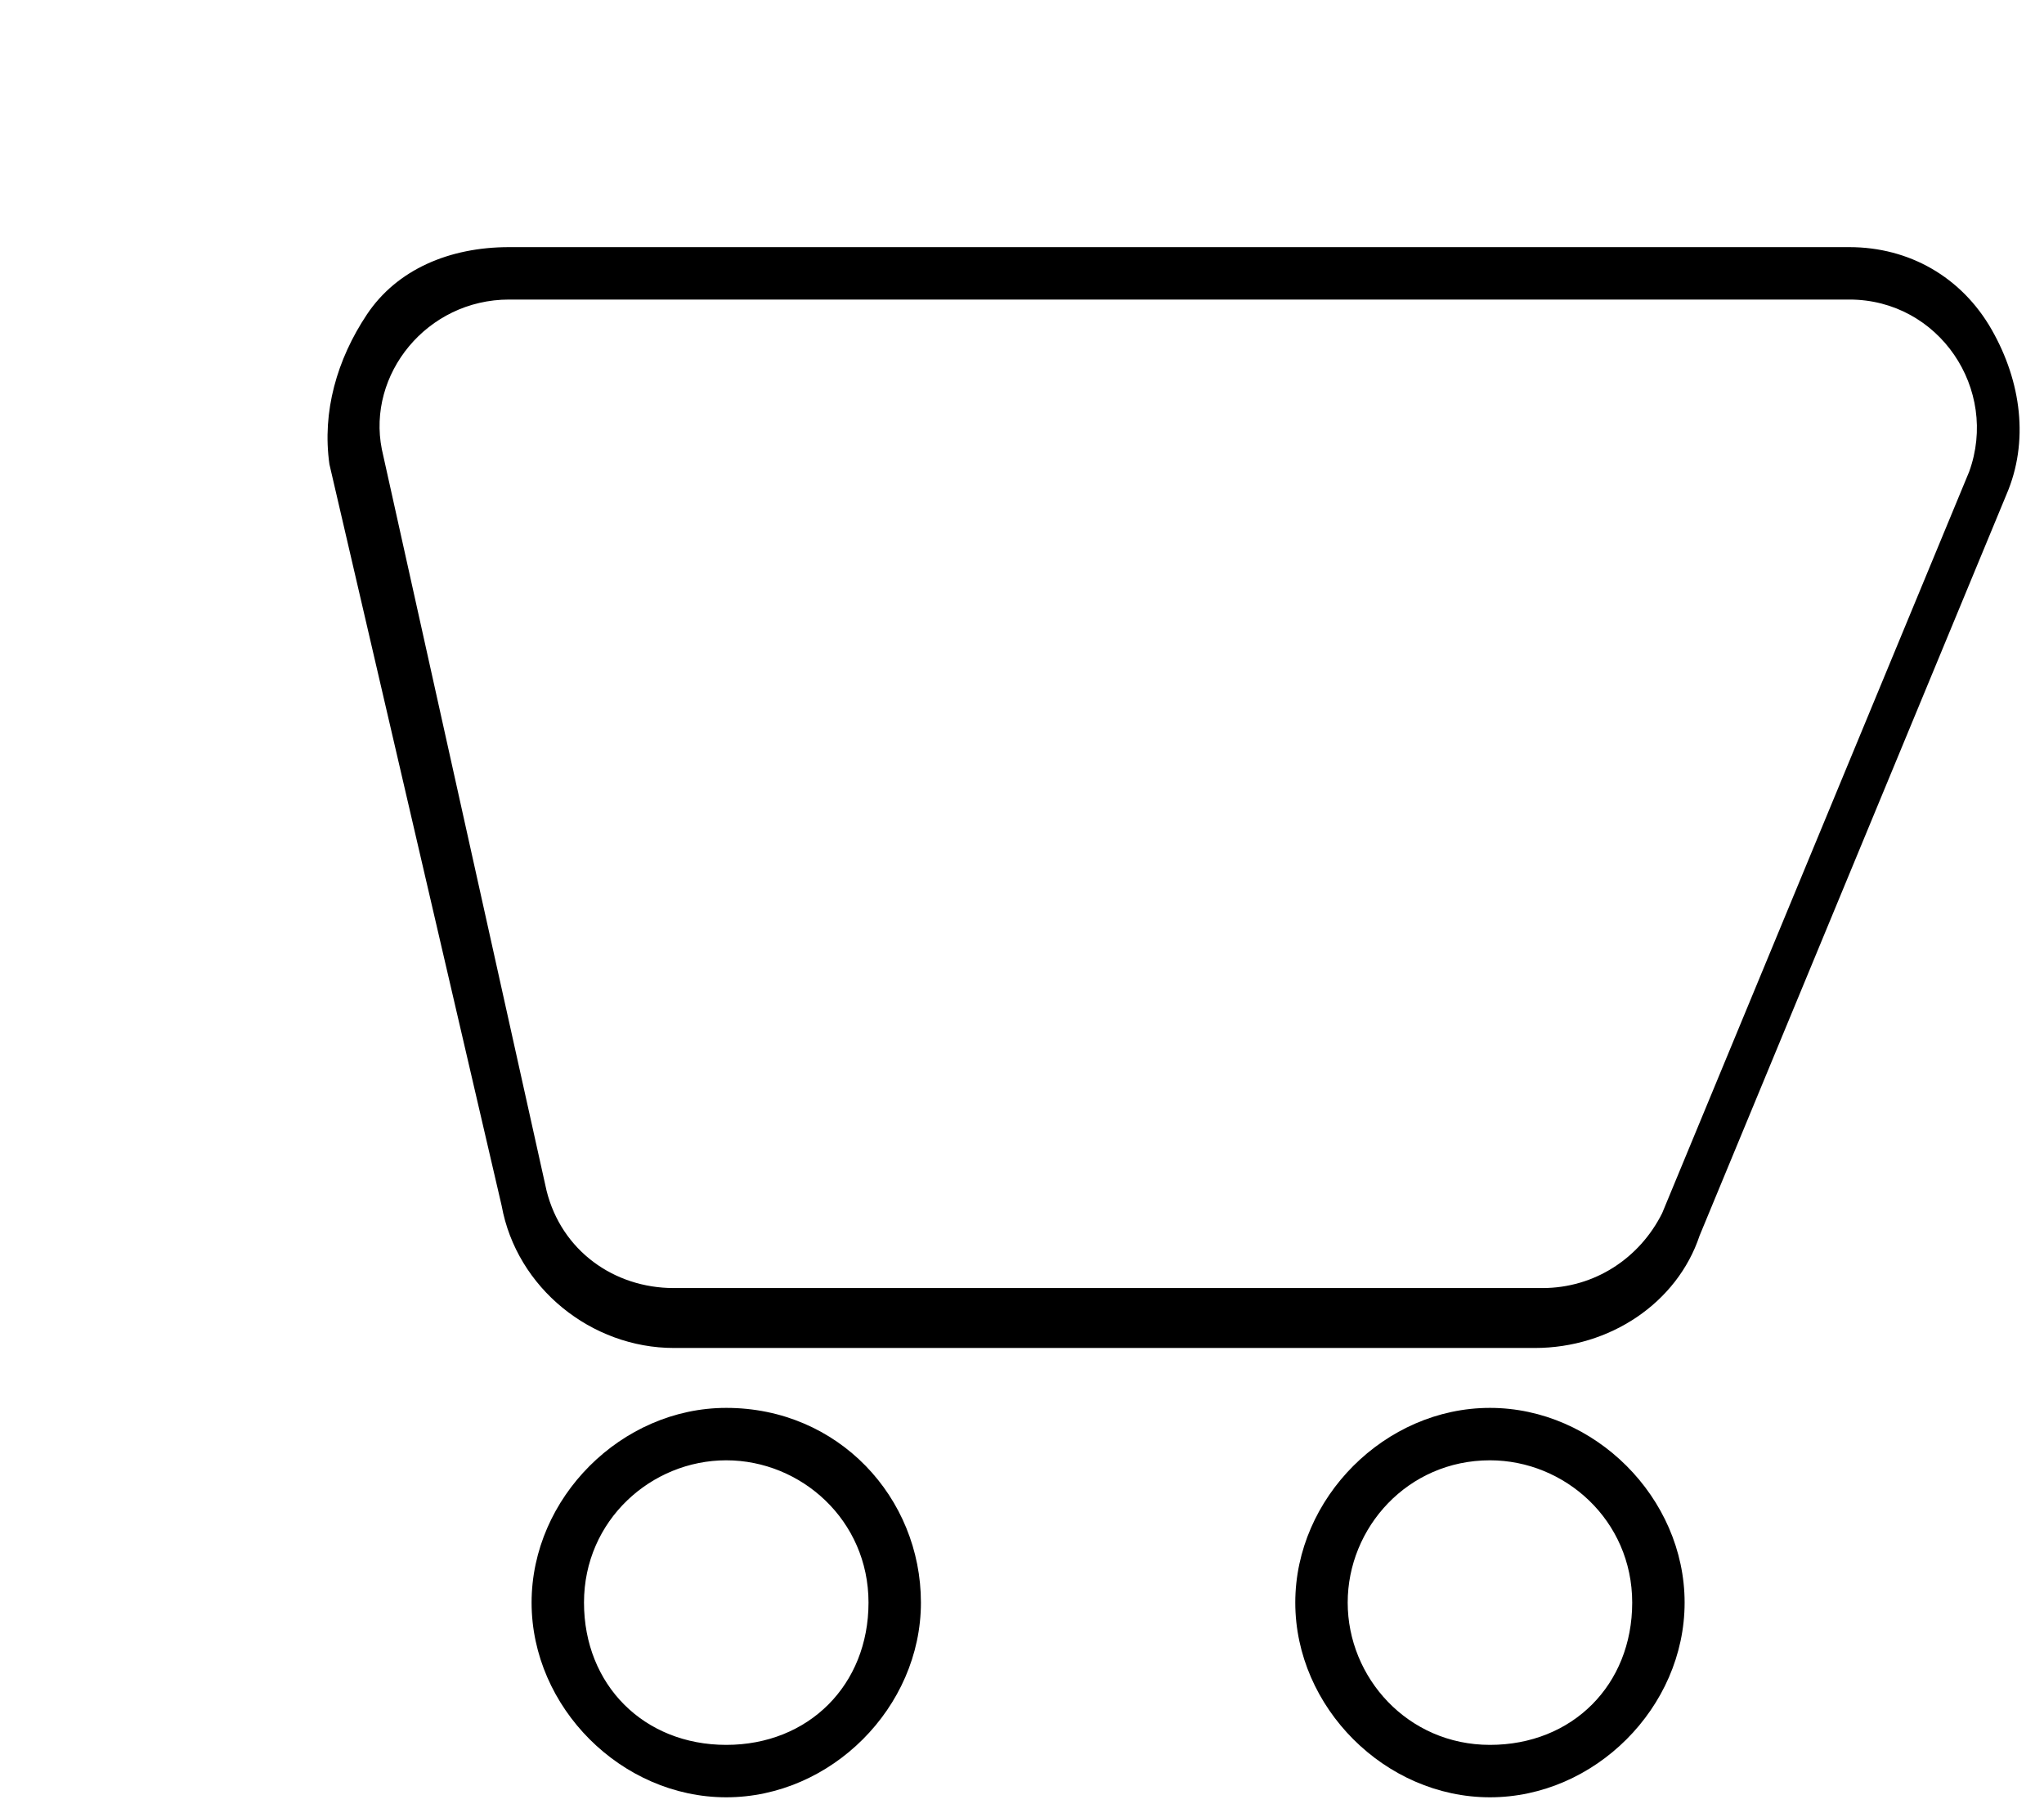
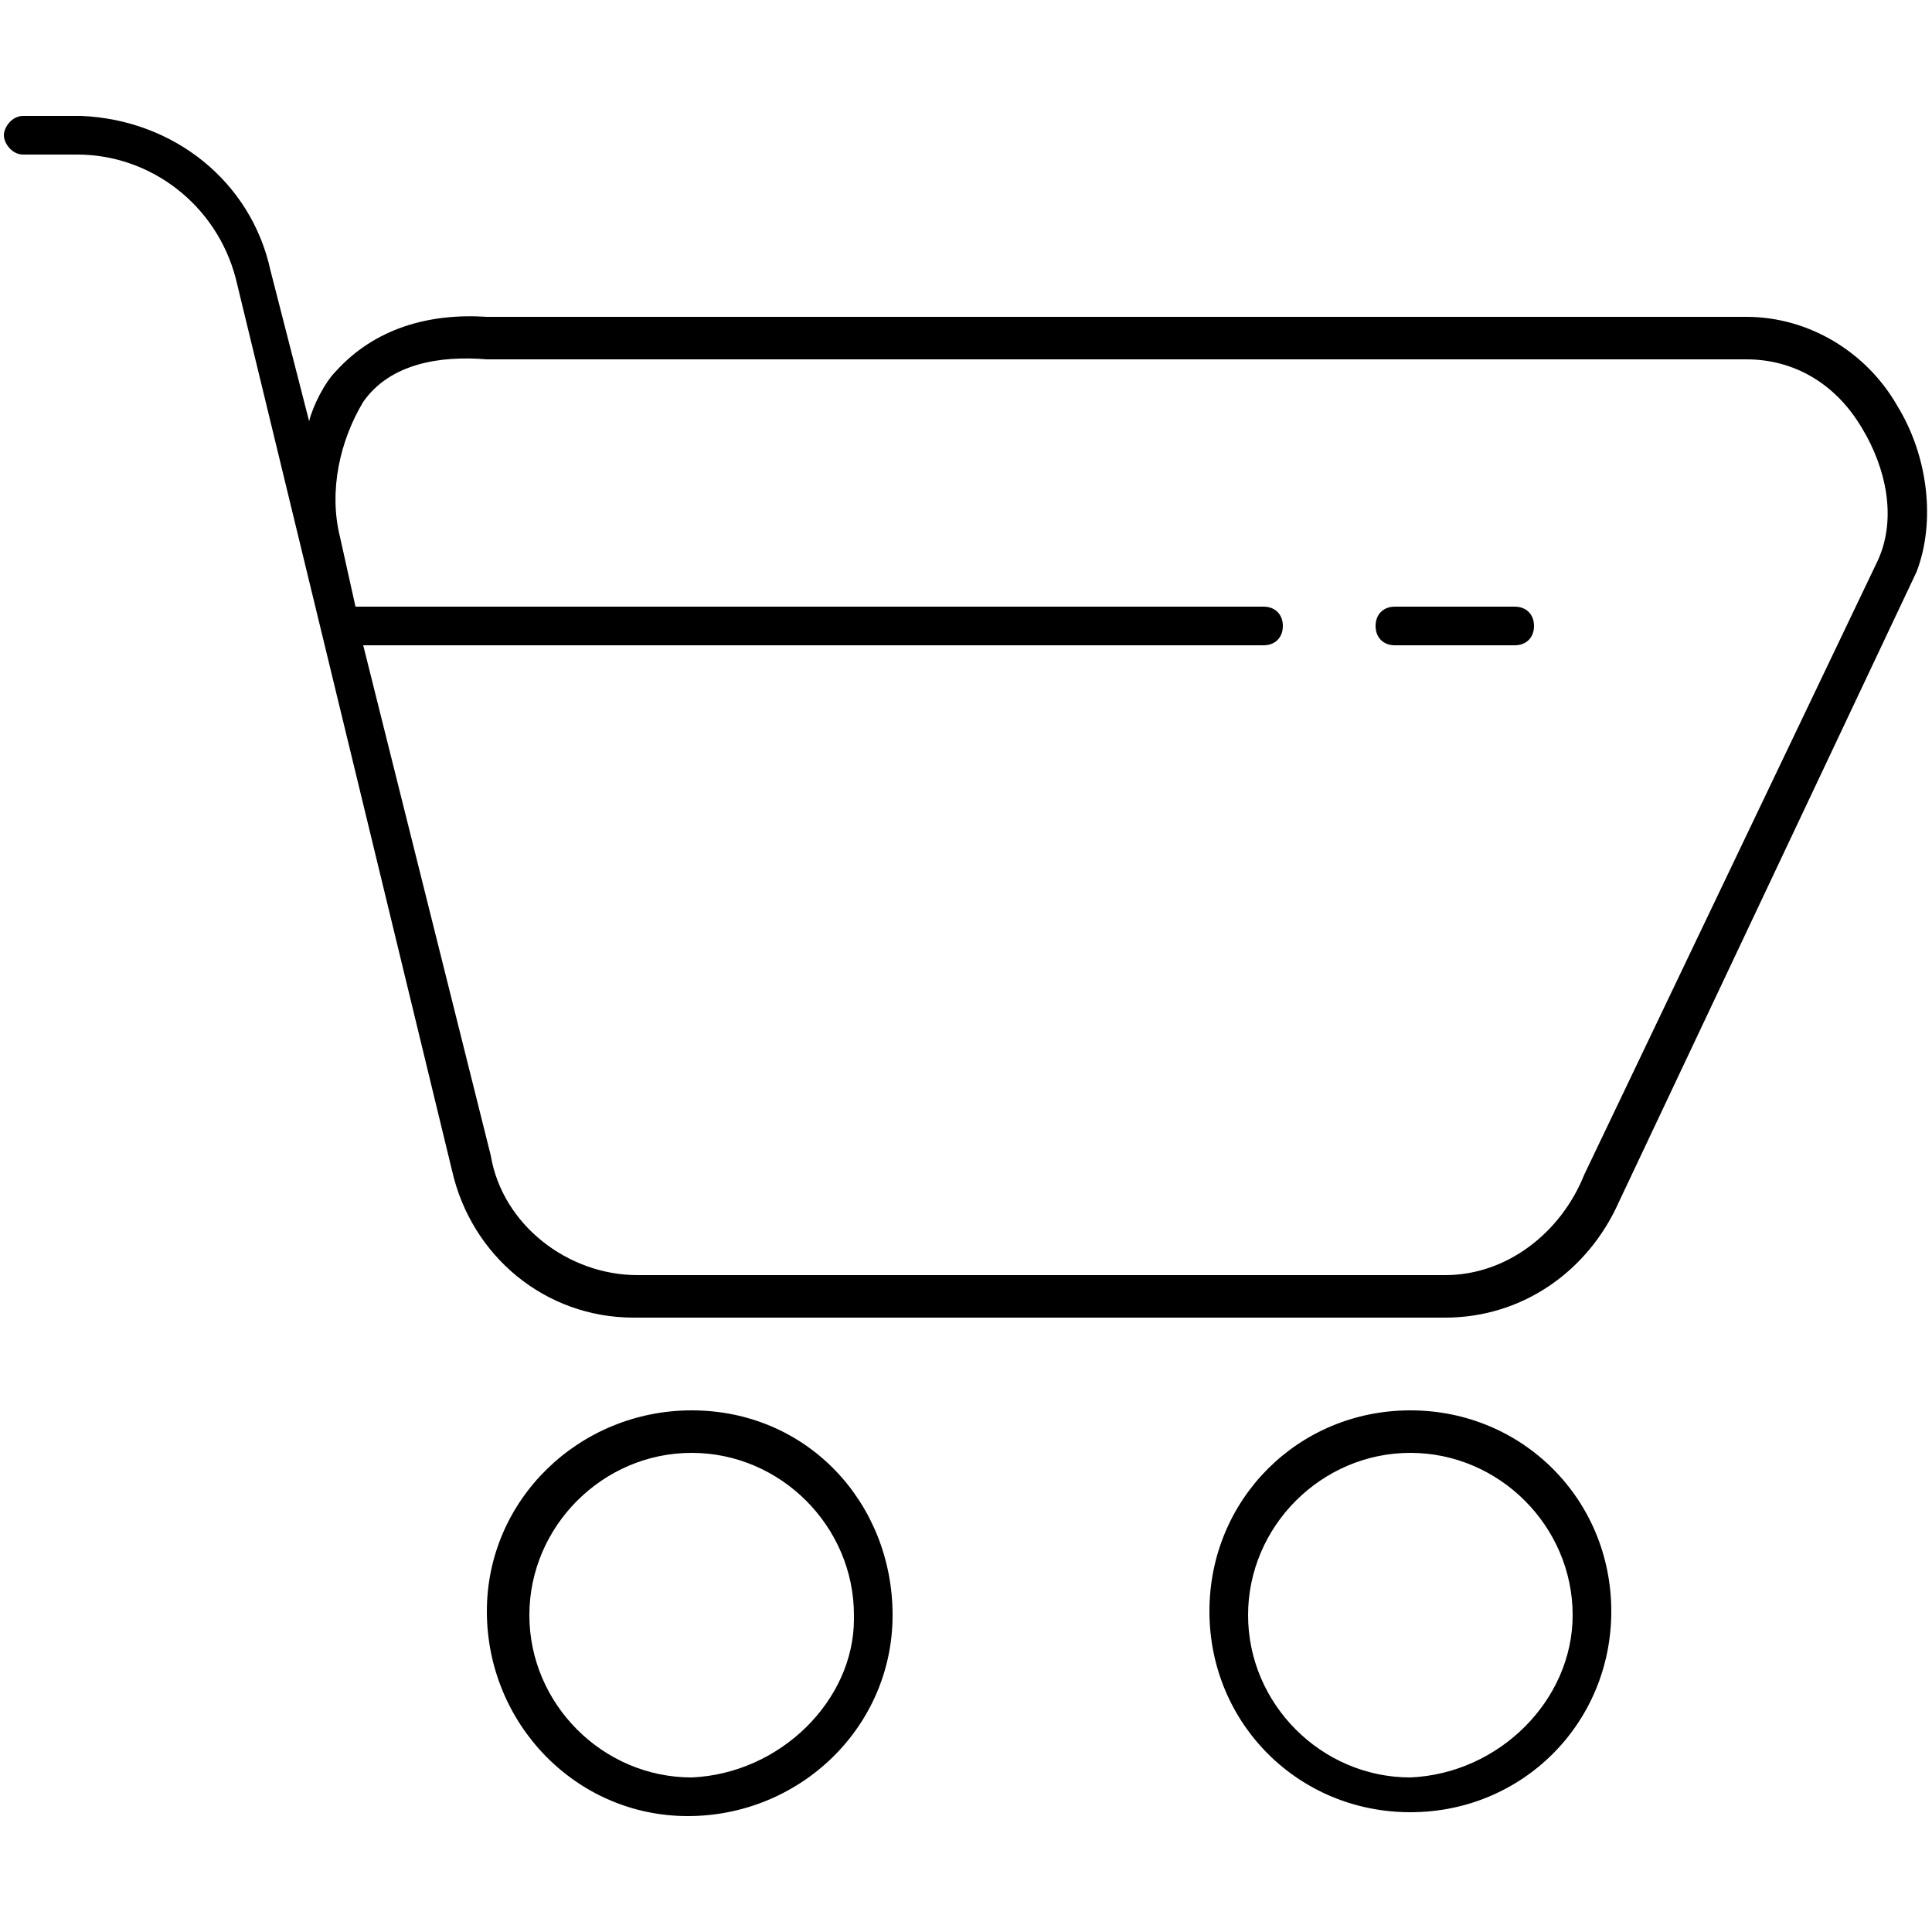
- <svg xmlns="http://www.w3.org/2000/svg" width="27.3" height="24.2" viewBox="0 0 27.3 24.2">
-   <path d="M24.7 4c1.2 0 2 1.2 1.6 2.3l-4.1 9.9c-.3.6-.9 1-1.6 1H9c-.8 0-1.5-.5-1.7-1.3L5.1 6c-.2-1 .6-2 1.7-2h17.9m0-.7H6.8c-.8 0-1.5.3-1.9.9-.4.6-.6 1.3-.5 2l2.3 9.9C6.9 17.2 7.9 18 9 18h11.5c1 0 1.9-.6 2.2-1.5l4.1-9.9c.3-.7.2-1.5-.2-2.2-.4-.7-1.1-1.1-1.9-1.1zM9.7 19.5c1 0 1.9.8 1.9 1.9s-.8 1.9-1.9 1.9-1.9-.8-1.9-1.9.9-1.9 1.9-1.9m0-.7c-1.4 0-2.6 1.2-2.6 2.6S8.3 24 9.7 24c1.4 0 2.6-1.2 2.6-2.6s-1.1-2.6-2.6-2.6zM19.9 19.5c1 0 1.9.8 1.9 1.9s-.8 1.9-1.9 1.9-1.9-.9-1.9-1.9.8-1.9 1.9-1.9m0-.7c-1.4 0-2.6 1.2-2.6 2.6s1.2 2.6 2.6 2.6c1.4 0 2.6-1.2 2.6-2.6s-1.2-2.6-2.6-2.6z" />
-   <g fill="none">
-     <path d="M.5.5h.8c1.2 0 2.2.8 2.5 1.9l1.8 7.4M5.1 7.4h12.8M19.7 7.4h1.7" />
-   </g>
+ <svg xmlns="http://www.w3.org/2000/svg" viewBox="0 0 50 50">
+   <path d="M49.1 10.5c-.8-1.4-2.3-2.3-3.9-2.3H12.6c-1.5-.1-2.9.3-3.9 1.4-.3.3-.6.9-.7 1.3L7 7c-.5-2.3-2.5-3.9-4.9-4H.6c-.3 0-.5.3-.5.5s.2.5.5.5H2c1.9 0 3.6 1.3 4.1 3.2l5.6 23.1c.5 2.2 2.4 3.8 4.7 3.8h21c2 0 3.7-1.2 4.5-3l7.7-16.3c.5-1.3.3-3-.5-4.3zm-.5 4L41 30.4c-.6 1.5-2 2.6-3.6 2.6H16.5c-1.8 0-3.5-1.3-3.8-3.1L9.4 16.7h23.3c.3 0 .5-.2.5-.5s-.2-.5-.5-.5H9.2l-.4-1.8c-.3-1.2 0-2.5.6-3.5.7-1 2-1.2 3.2-1.1h32.6c1.2 0 2.3.6 3 1.8.6 1 .9 2.3.4 3.4zM17.9 36.5c-2.9 0-5.3 2.3-5.3 5.2s2.3 5.3 5.2 5.3 5.3-2.3 5.3-5.2c0-2.9-2.2-5.3-5.2-5.3.1 0 0 0 0 0zm0 9.5c-2.3 0-4.2-1.9-4.2-4.2s1.9-4.2 4.2-4.2c2.3 0 4.2 1.9 4.2 4.2v.1c0 2.1-1.9 4-4.2 4.1zM36.5 36.5c-2.9 0-5.2 2.3-5.2 5.2s2.3 5.2 5.2 5.2 5.2-2.3 5.2-5.2c0-2.9-2.3-5.2-5.2-5.2zm0 9.5c-2.3 0-4.2-1.9-4.2-4.2s1.9-4.2 4.2-4.2 4.2 1.9 4.2 4.2c0 2.2-1.9 4.1-4.2 4.2z" />
+   <path d="M39.2 15.7h-3.1c-.3 0-.5.2-.5.5s.2.5.5.5h3.1c.3 0 .5-.2.5-.5s-.2-.5-.5-.5z" />
</svg>
